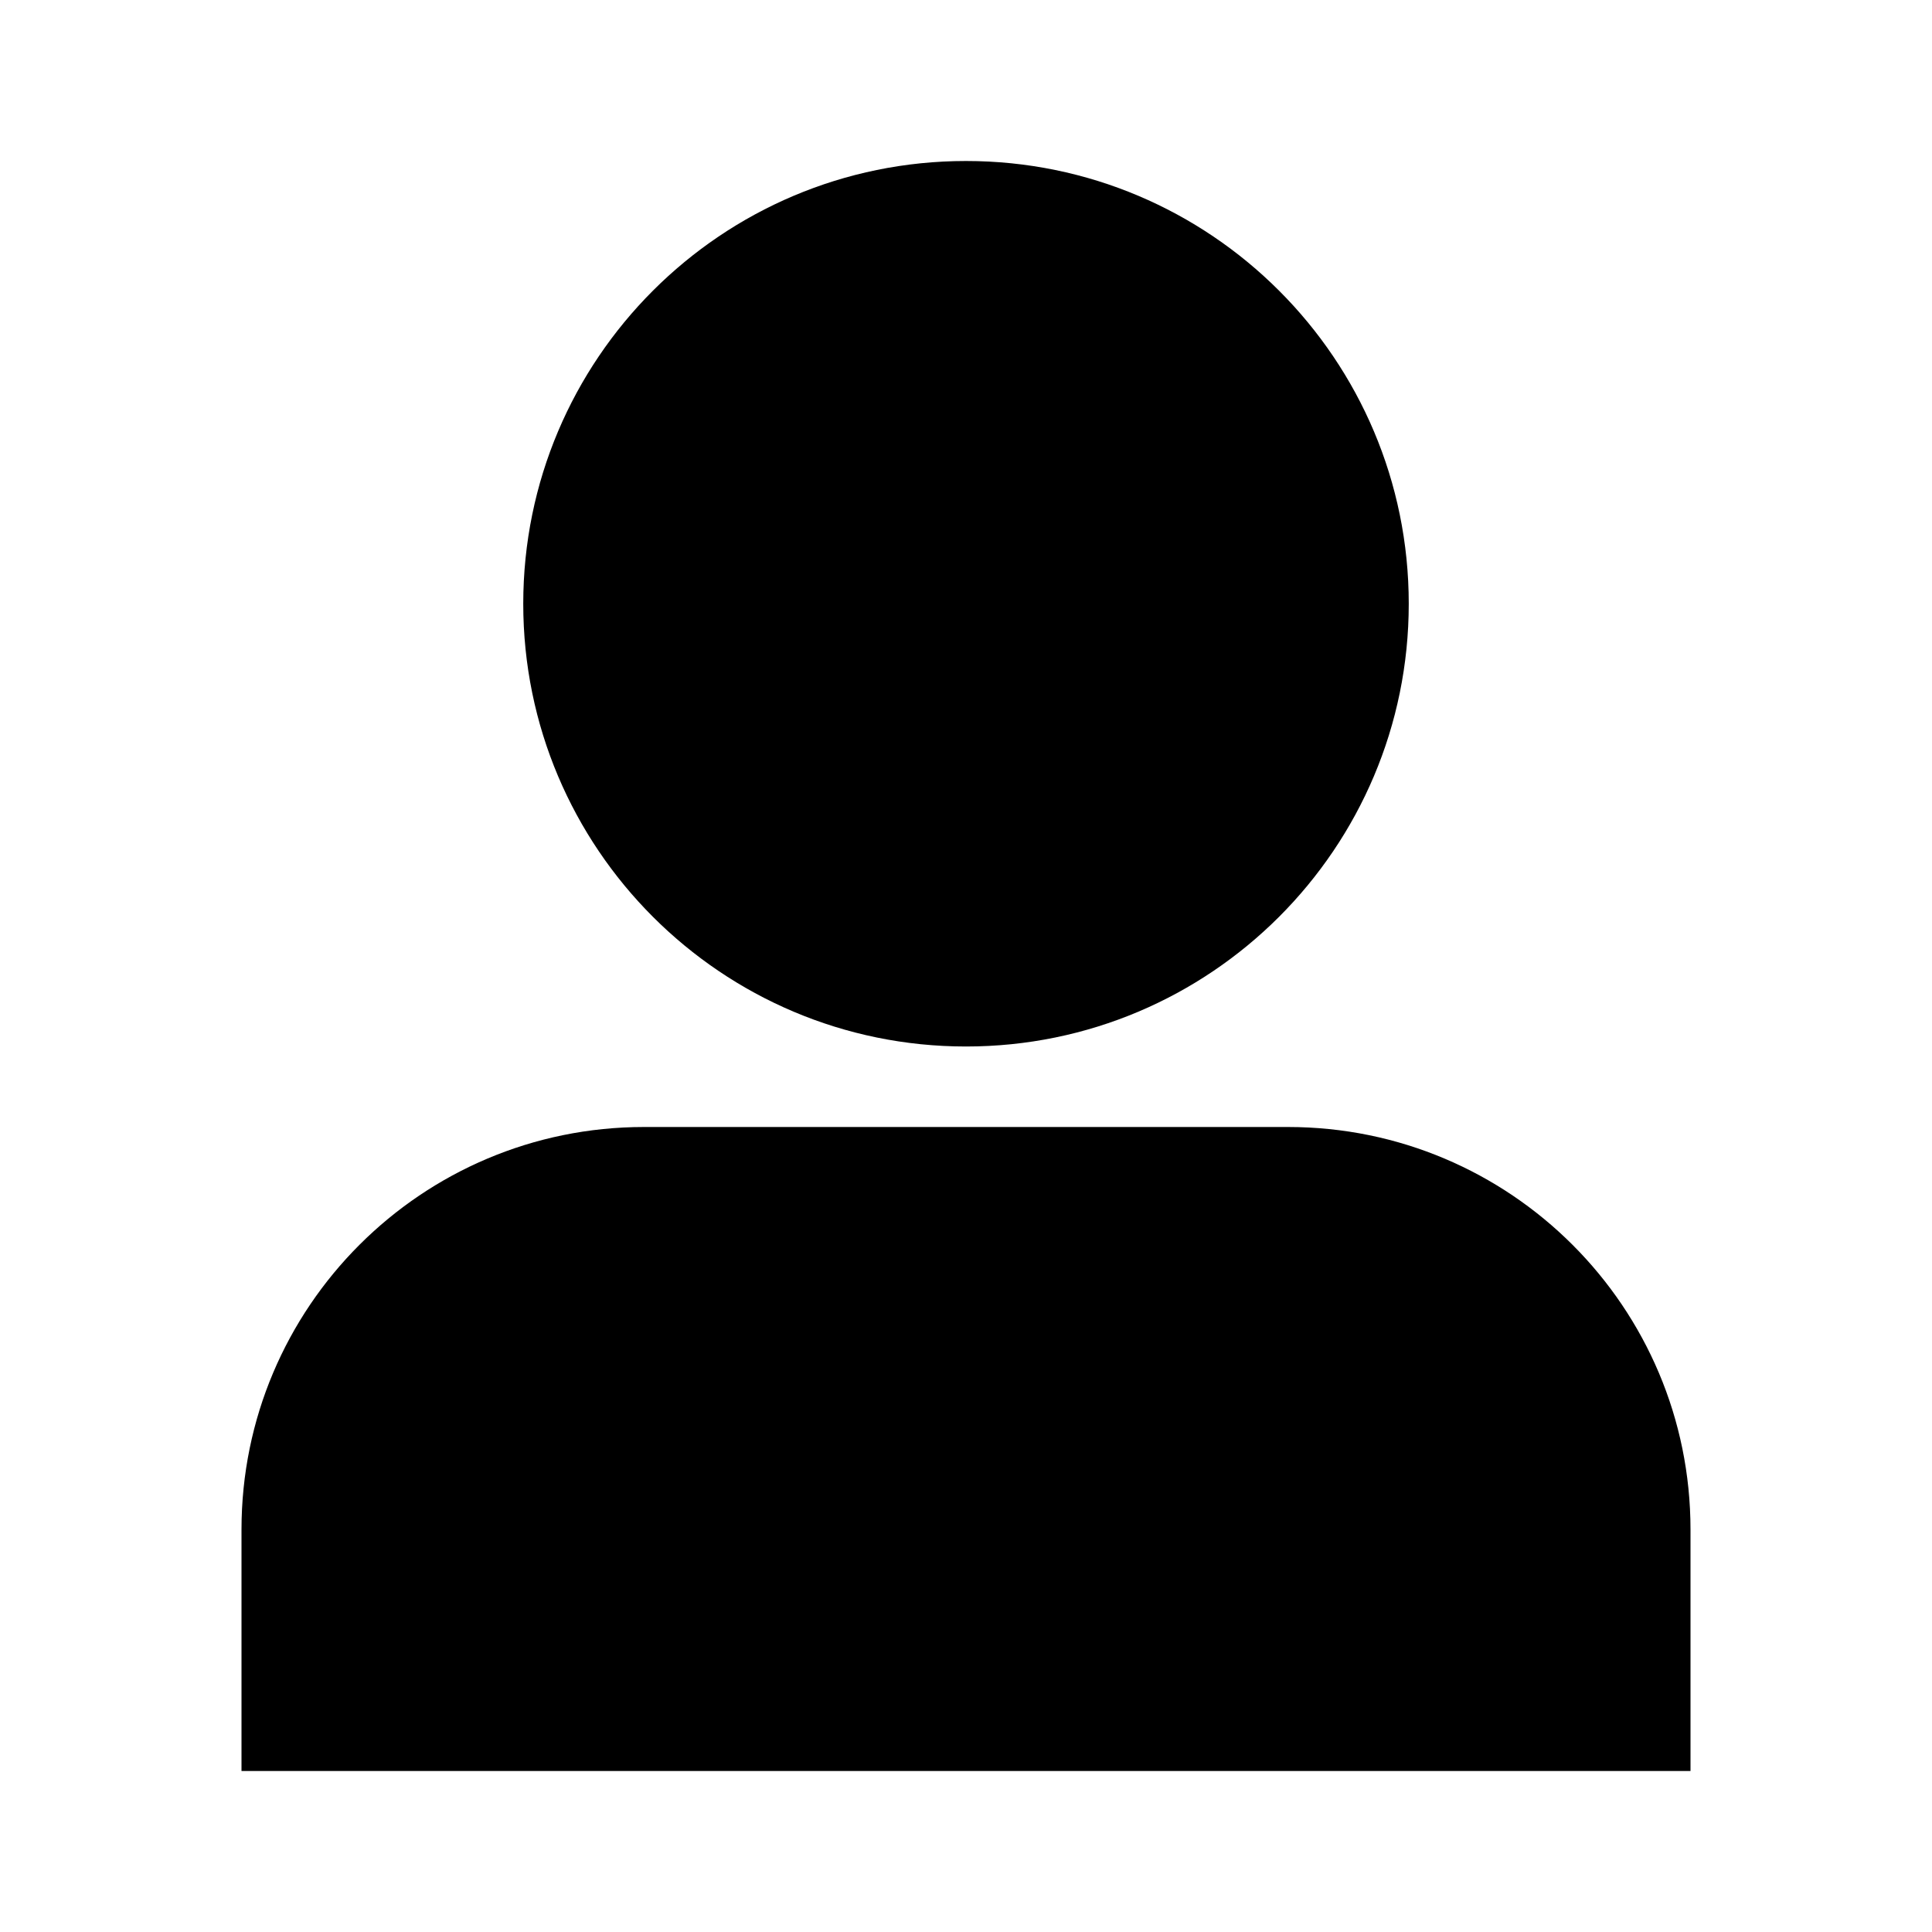
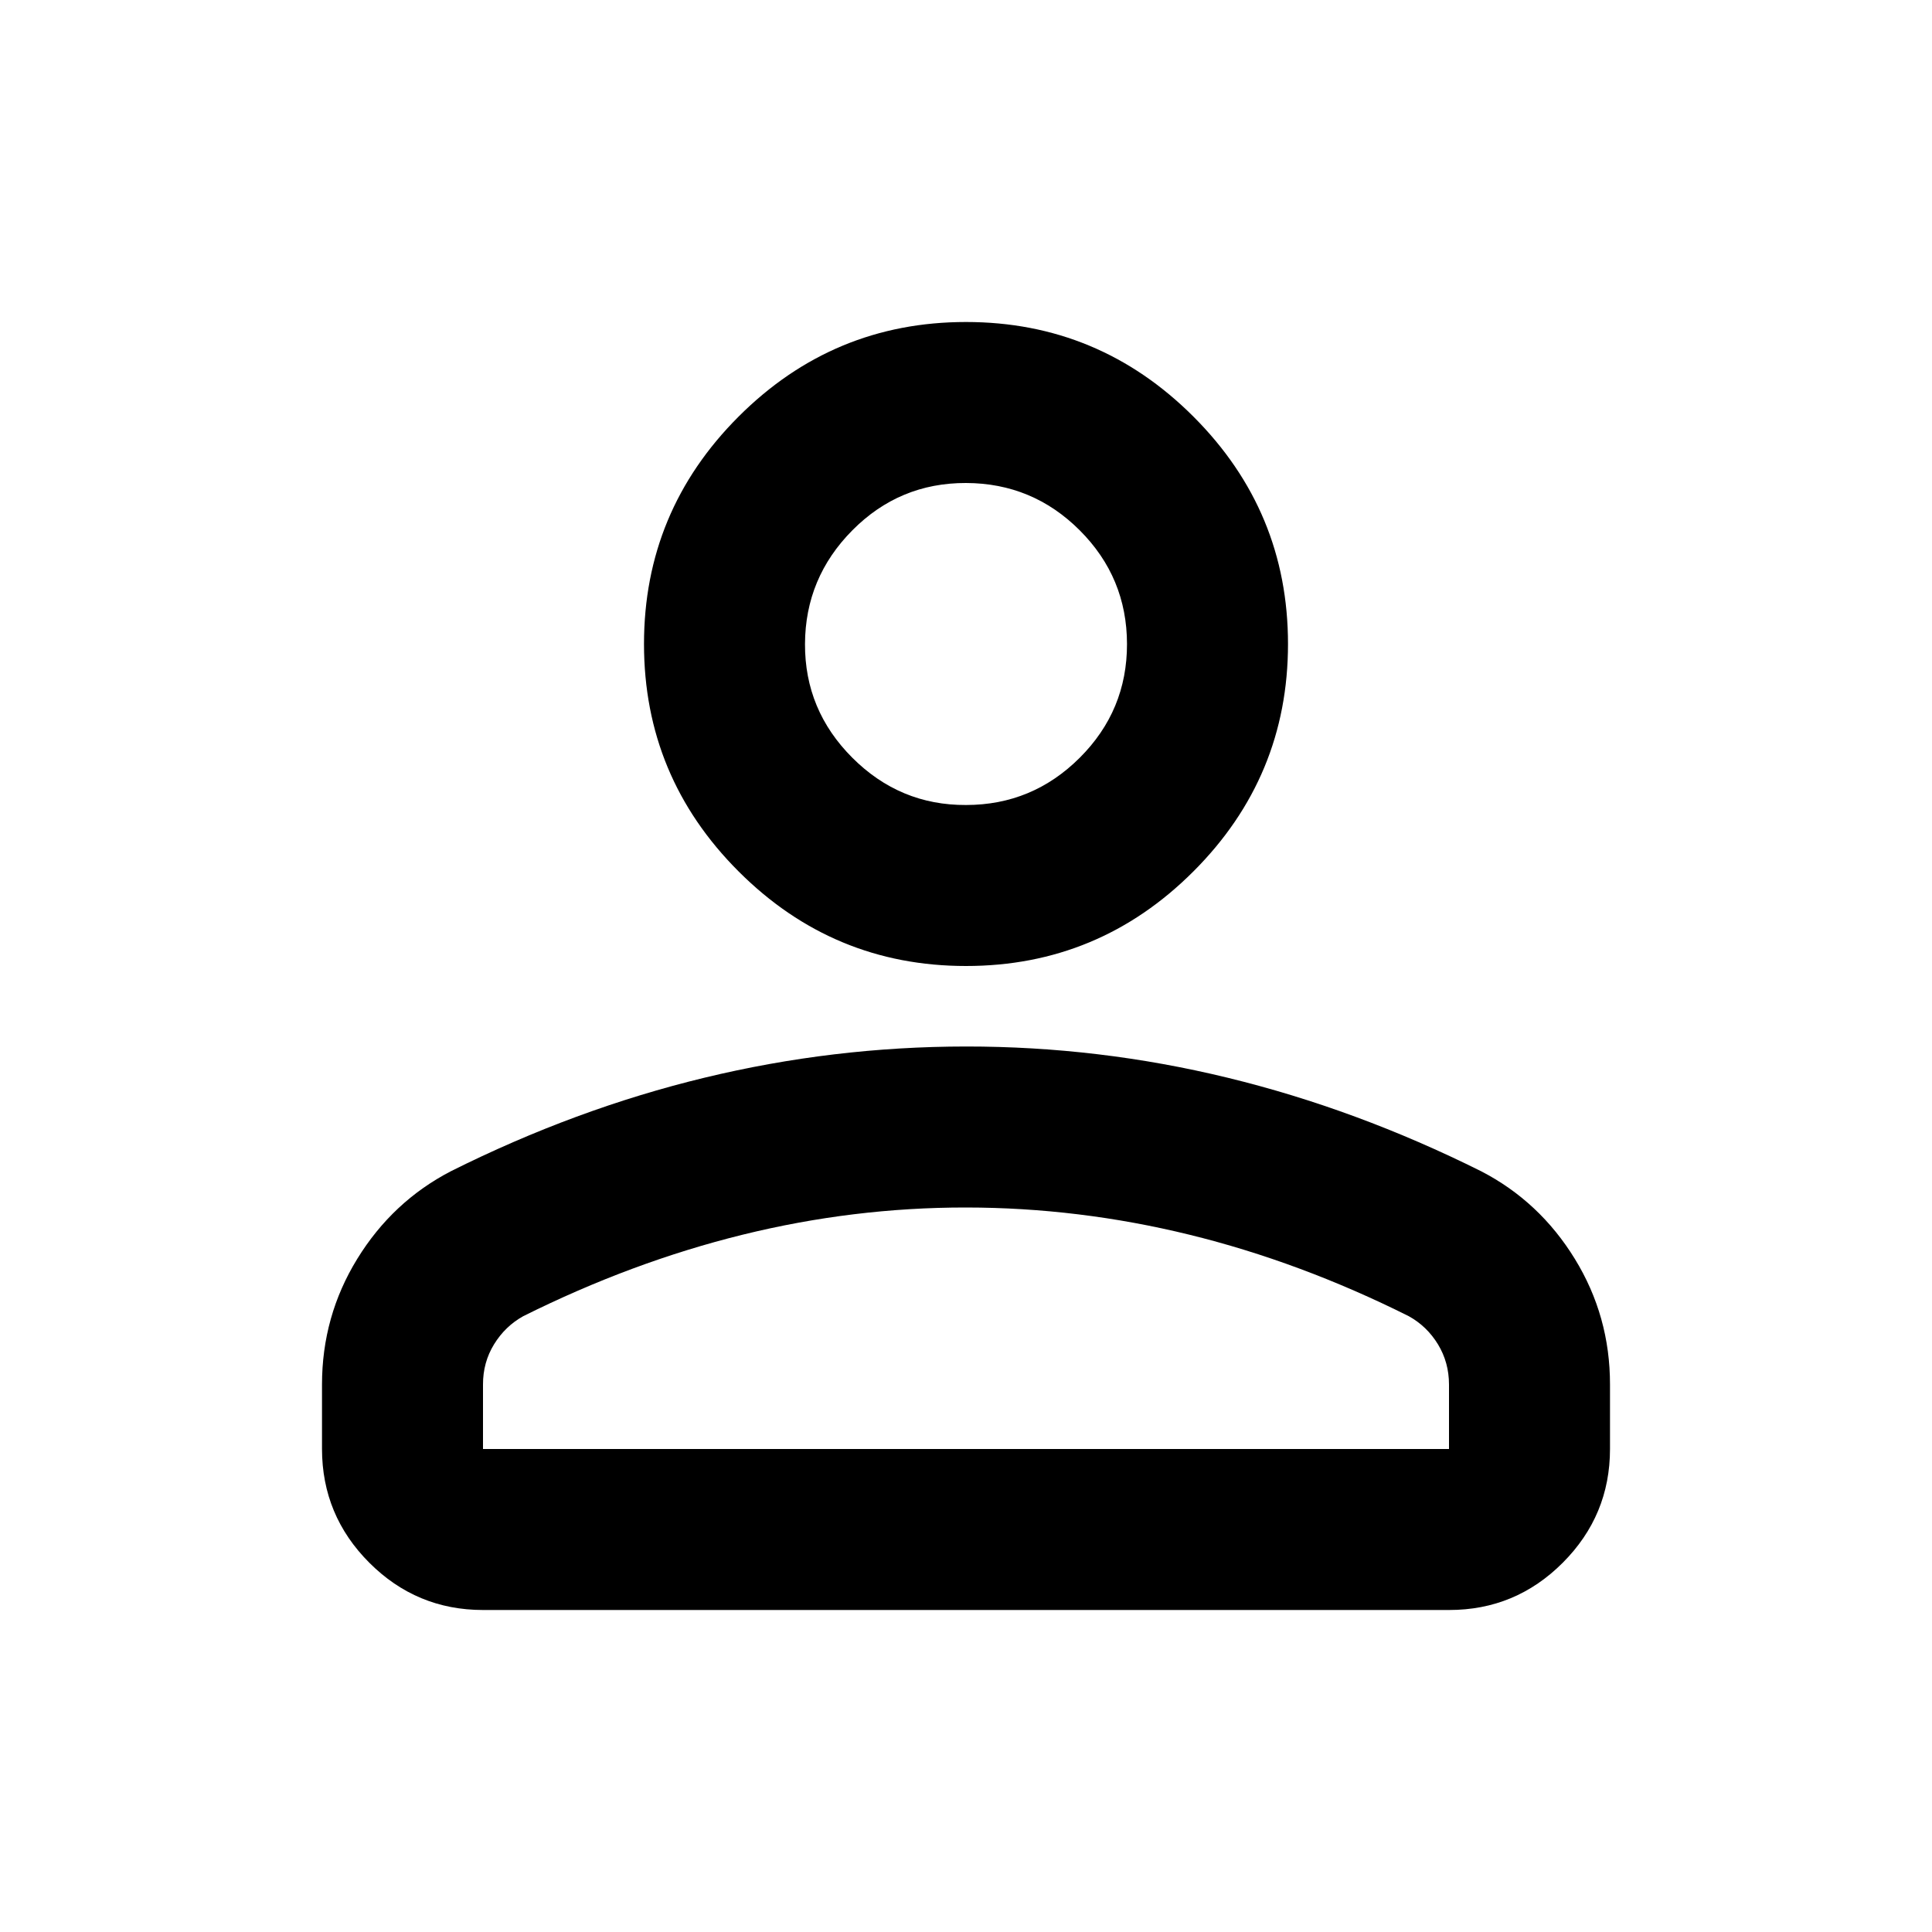
<svg xmlns="http://www.w3.org/2000/svg" width="24" height="24" viewBox="0 0 24 24">
-   <path fill="currentColor" d="M6.5 7.5a5.5 5.5 0 1 1 11 0a5.5 5.5 0 0 1-11 0M3 19a5 5 0 0 1 5-5h8a5 5 0 0 1 5 5v3H3z" />
+   <path fill="currentColor" d="M12 12q-1.65 0-2.825-1.175T8 8t1.175-2.825T12 4t2.825 1.175T16 8t-1.175 2.825T12 12m-8 6v-.8q0-.85.438-1.562T5.6 14.55q1.55-.775 3.15-1.162T12 13t3.25.388t3.15 1.162q.725.375 1.163 1.088T20 17.2v.8q0 .825-.587 1.413T18 20H6q-.825 0-1.412-.587T4 18m2 0h12v-.8q0-.275-.137-.5t-.363-.35q-1.35-.675-2.725-1.012T12 15t-2.775.338T6.5 16.35q-.225.125-.363.35T6 17.2zm6-8q.825 0 1.413-.587T14 8t-.587-1.412T12 6t-1.412.588T10 8t.588 1.413T12 10m0 8" />
</svg>
